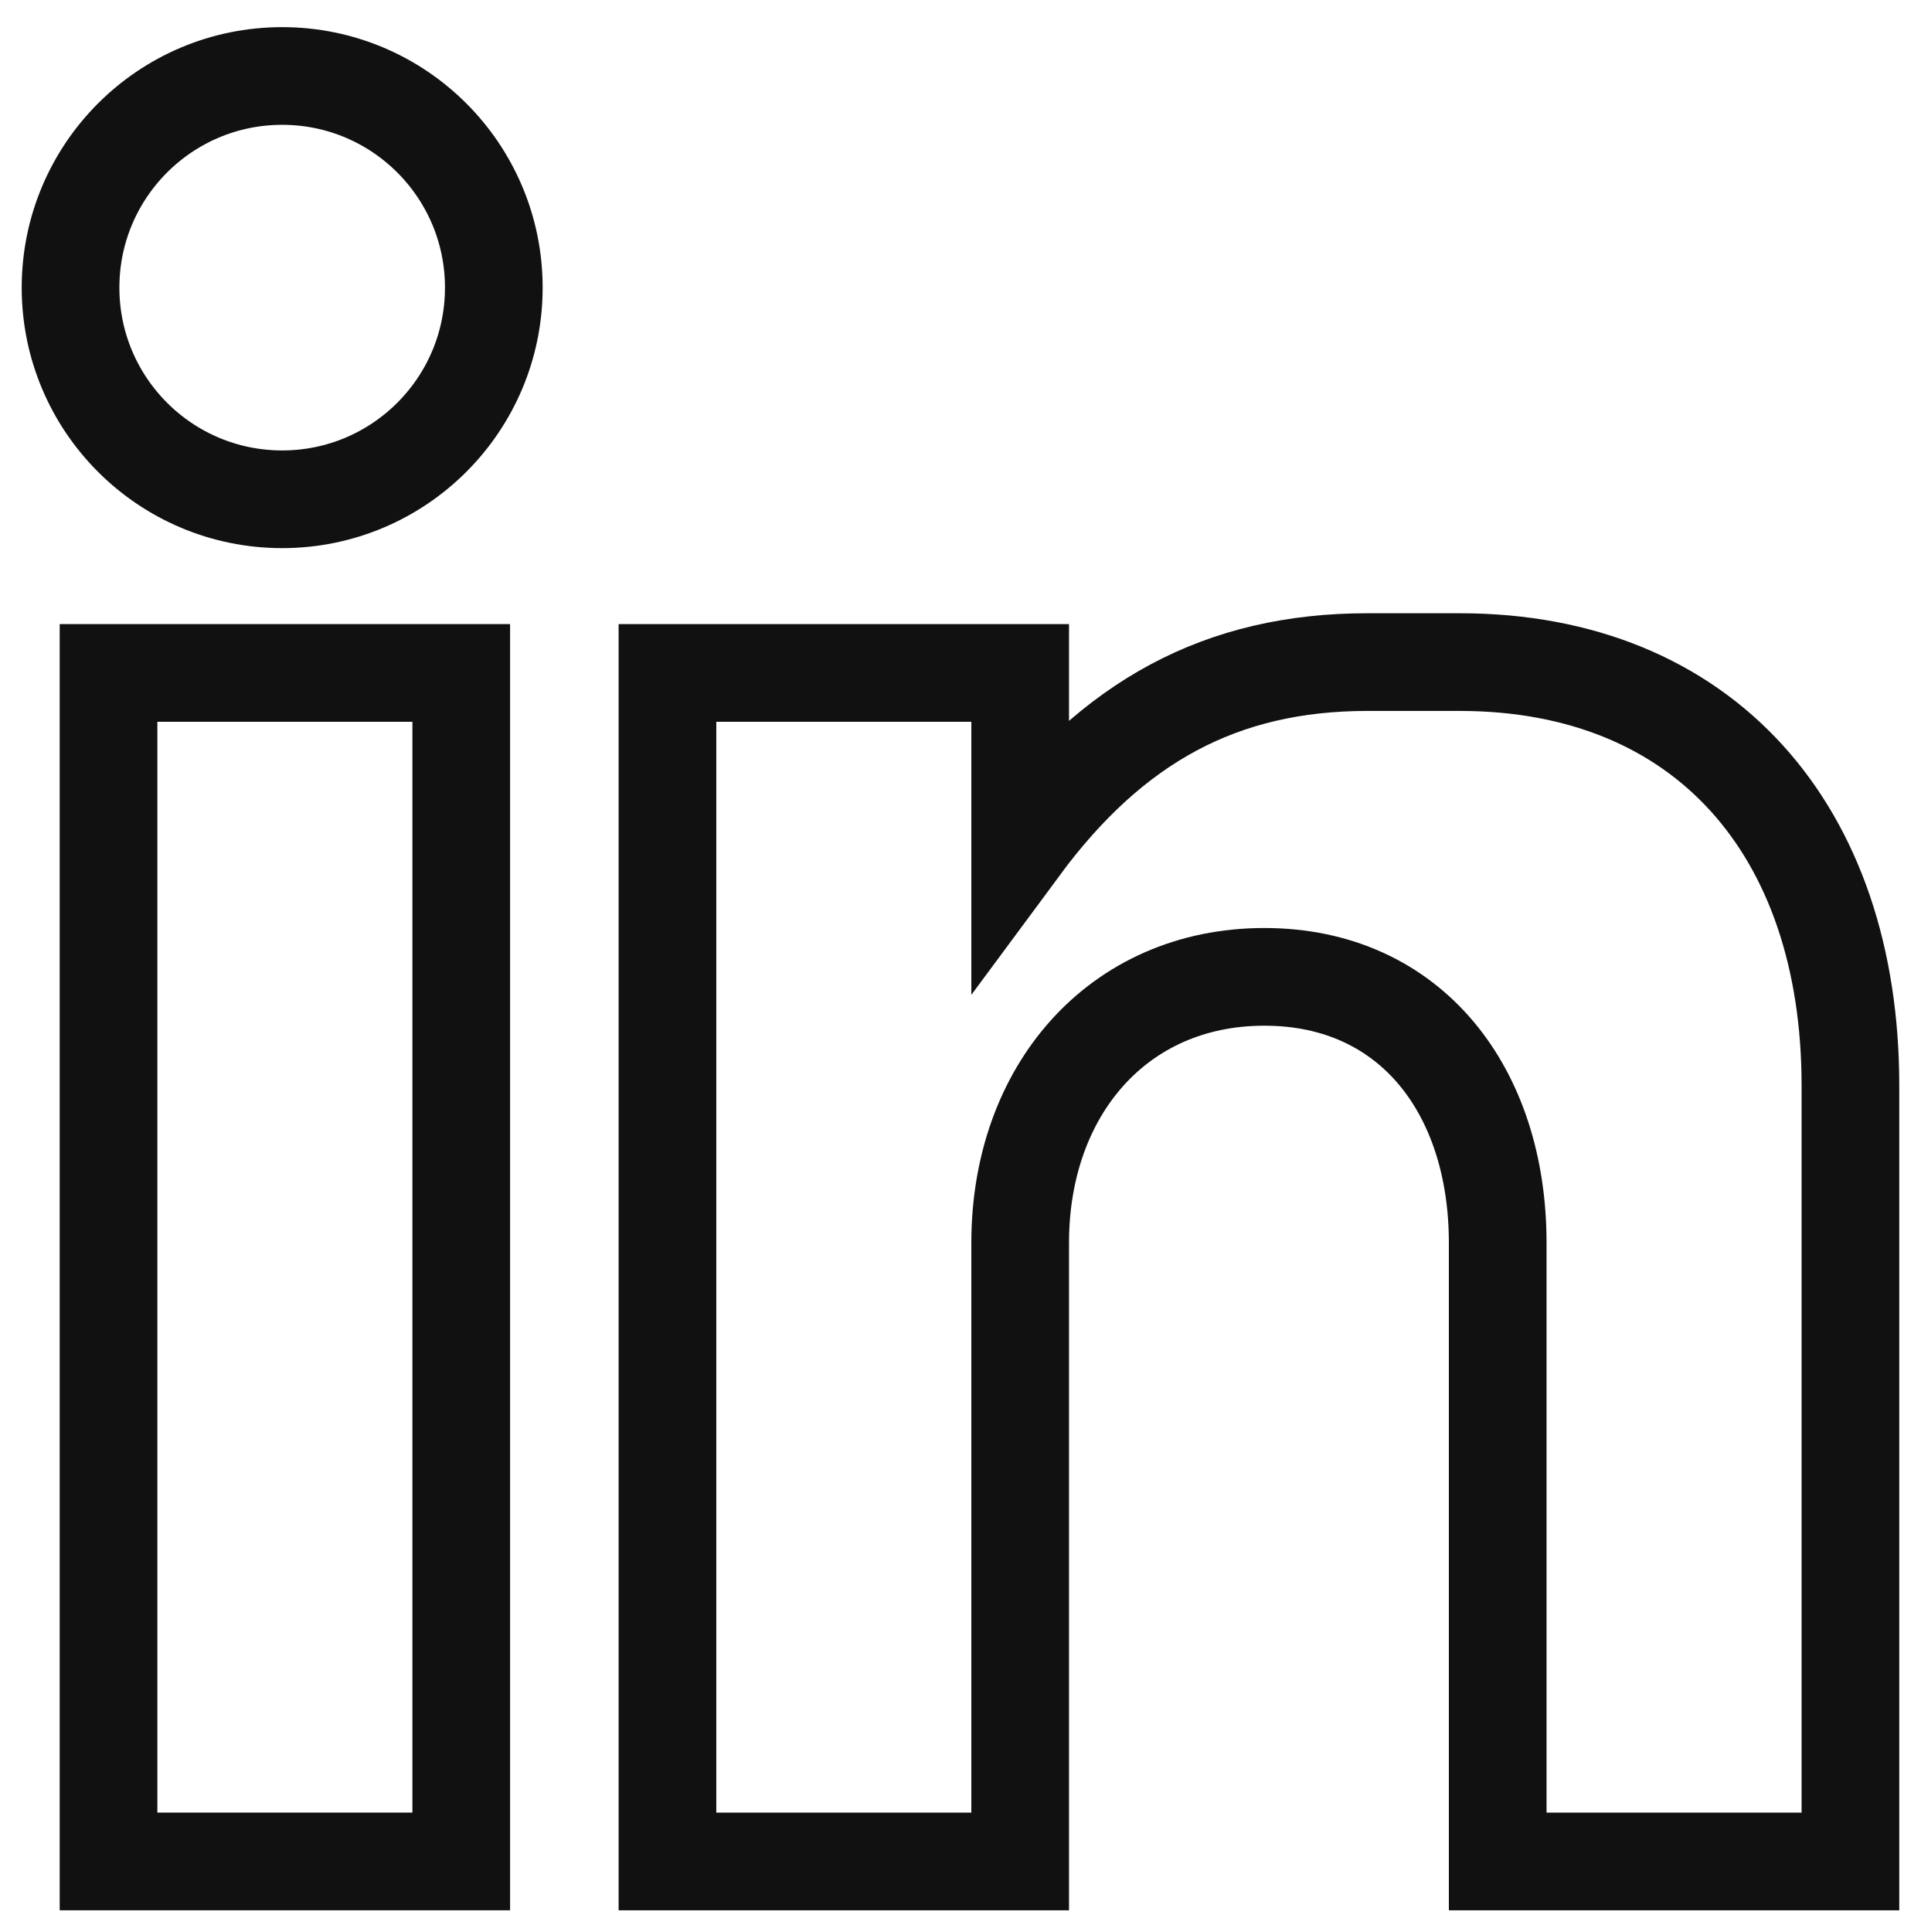
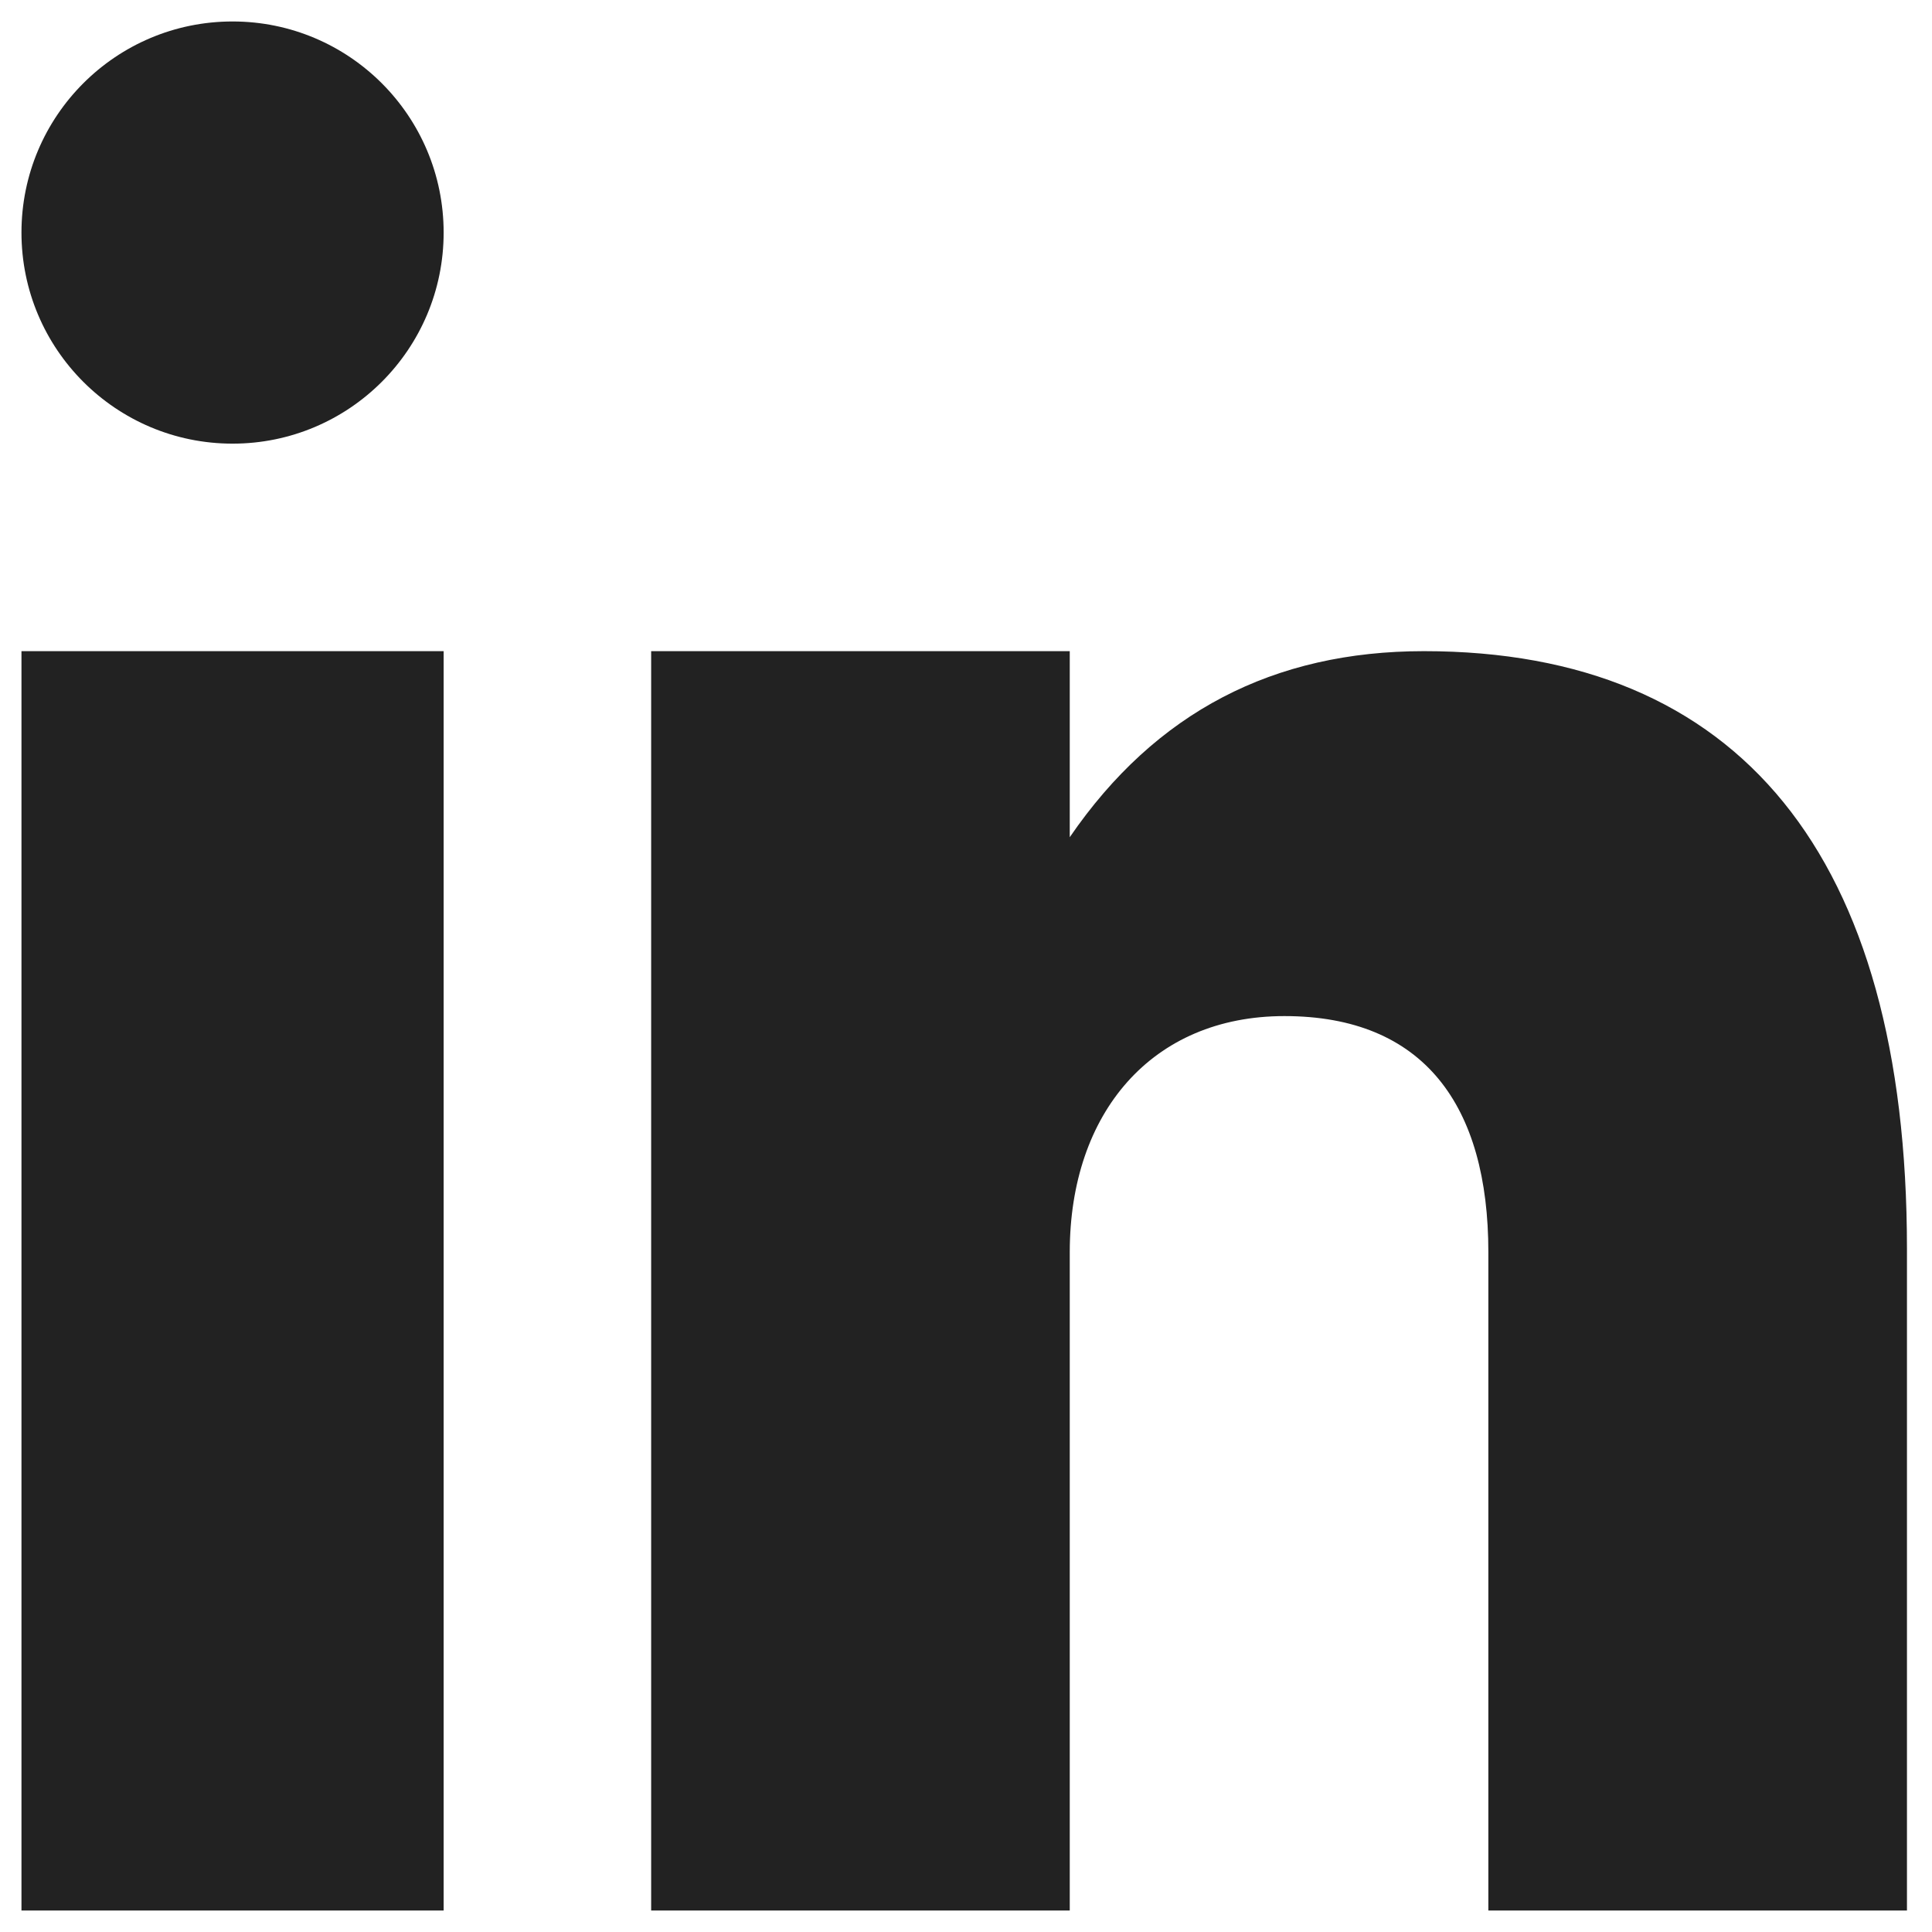
- <svg xmlns="http://www.w3.org/2000/svg" viewBox="34 24 354 356" role="img" aria-labelledby="linkedin-title">
-   <g fill="none" stroke="#111" stroke-width="18" stroke-linejoin="miter">
-     <circle cx="86" cy="77" r="39" />
-     <path d="M54 148h65v219H54z" />
-     <path d="M157 148h65v32c17-23 37-34 64-34h17c45 0 72 31 72 78v143h-65V253c0-28-16-49-43-49-27 0-45 21-45 49v114h-65z" />
+ <svg xmlns="http://www.w3.org/2000/svg" viewBox="30 28 540 540" role="img" aria-labelledby="linkedin-title">
+   <g fill="#222">
+     <circle cx="95" cy="93" r="59" />
+     <path d="M36 210h118v352H36zM212 210h117v52c24-35 57-52 99-52 88 0 135 57 135 167v185H446V378c0-41-18-66-57-66-37 0-60 27-60 66v184H212z" />
  </g>
</svg>
